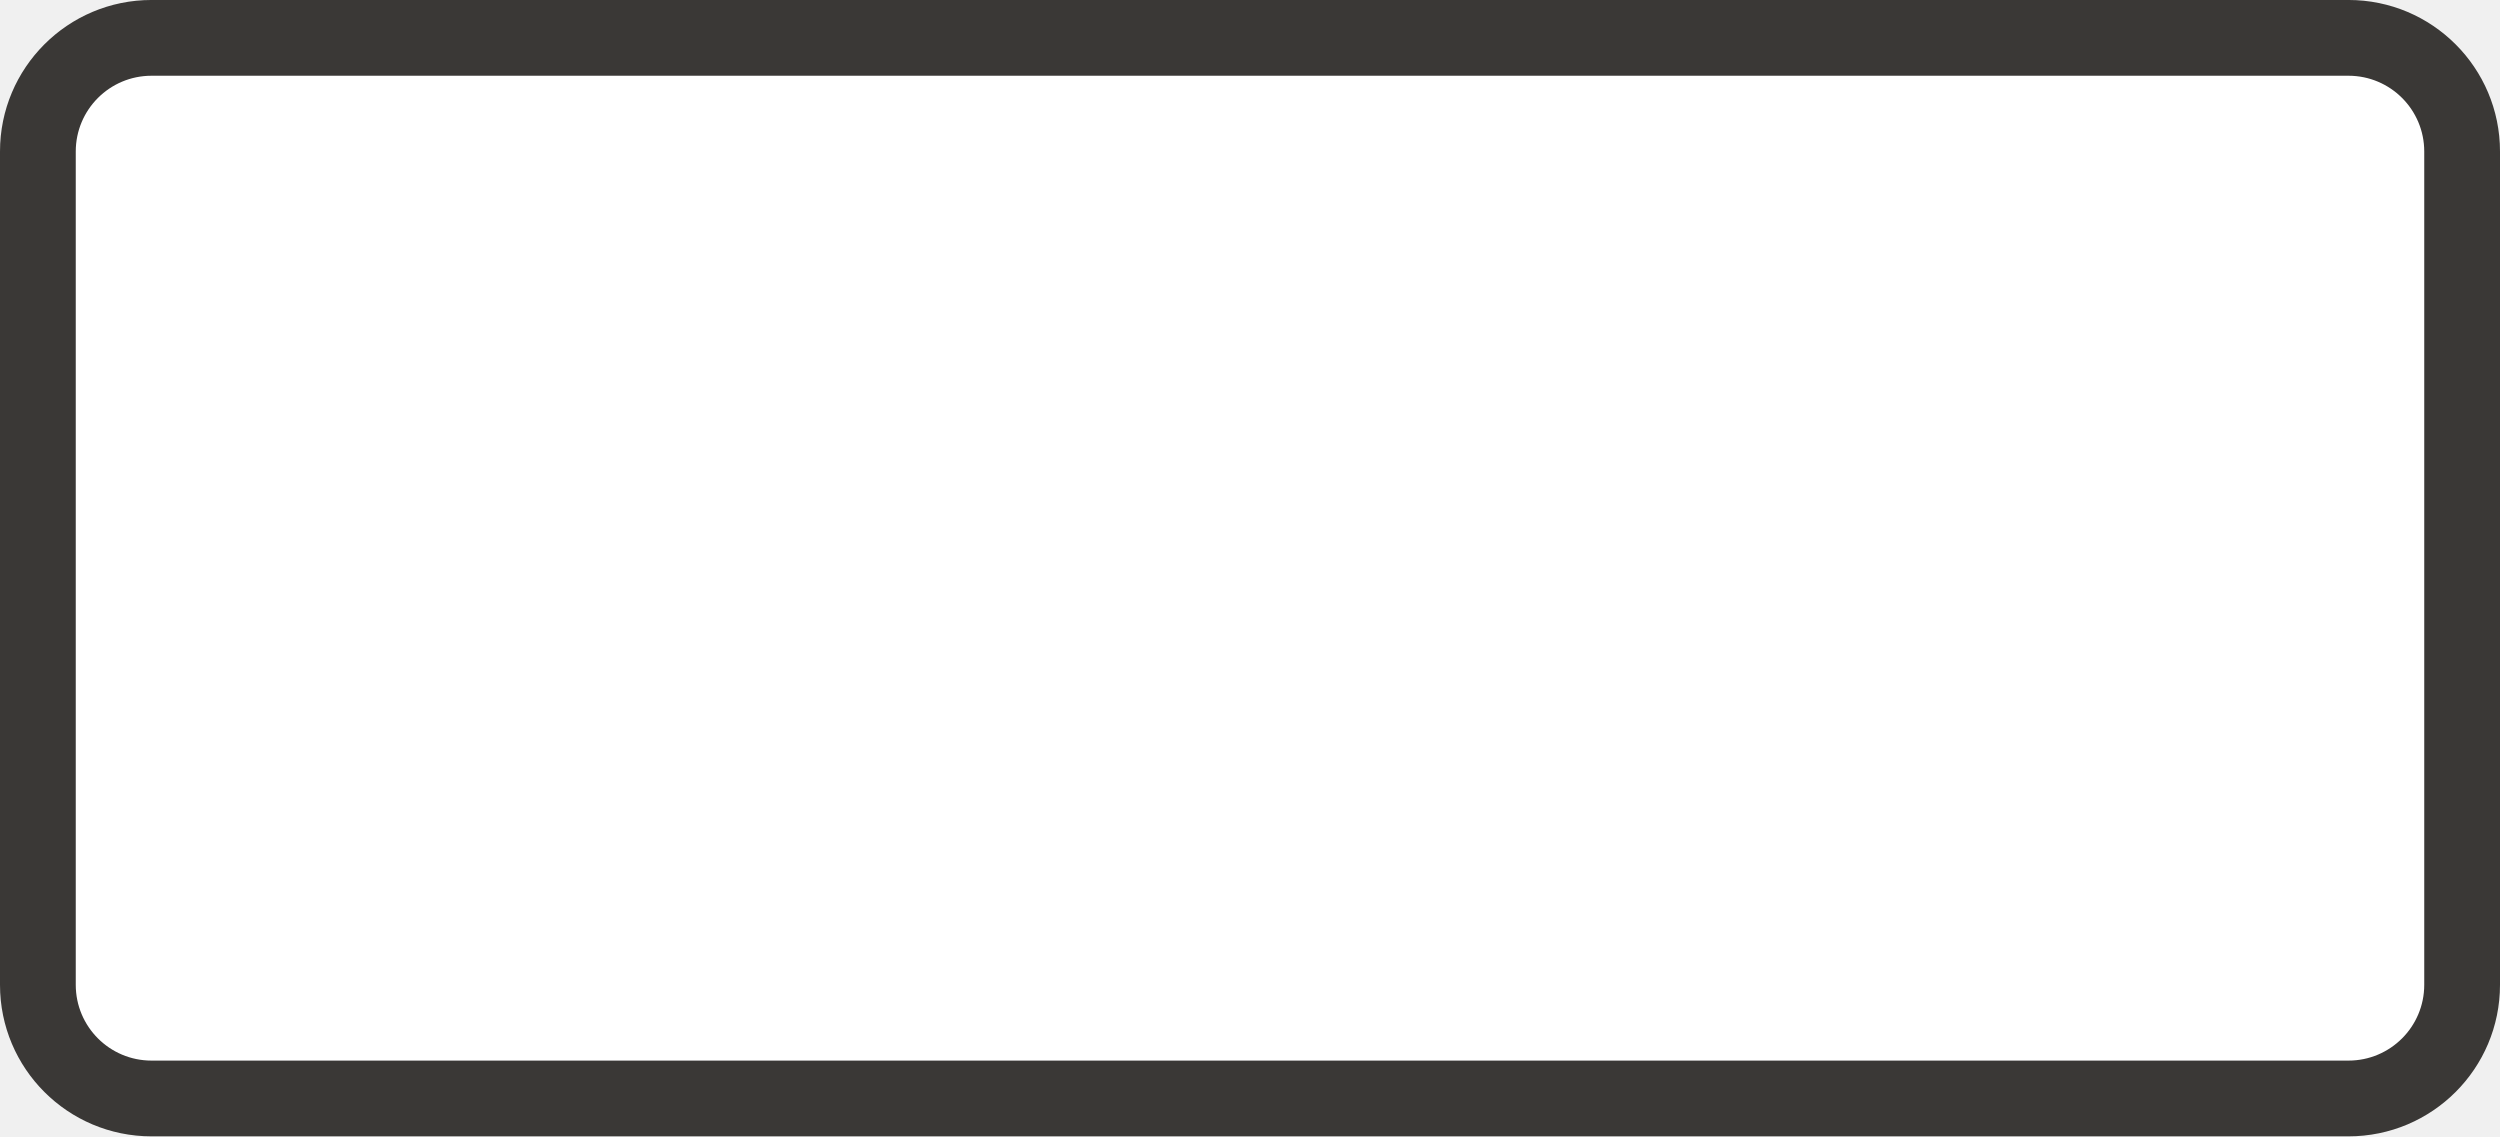
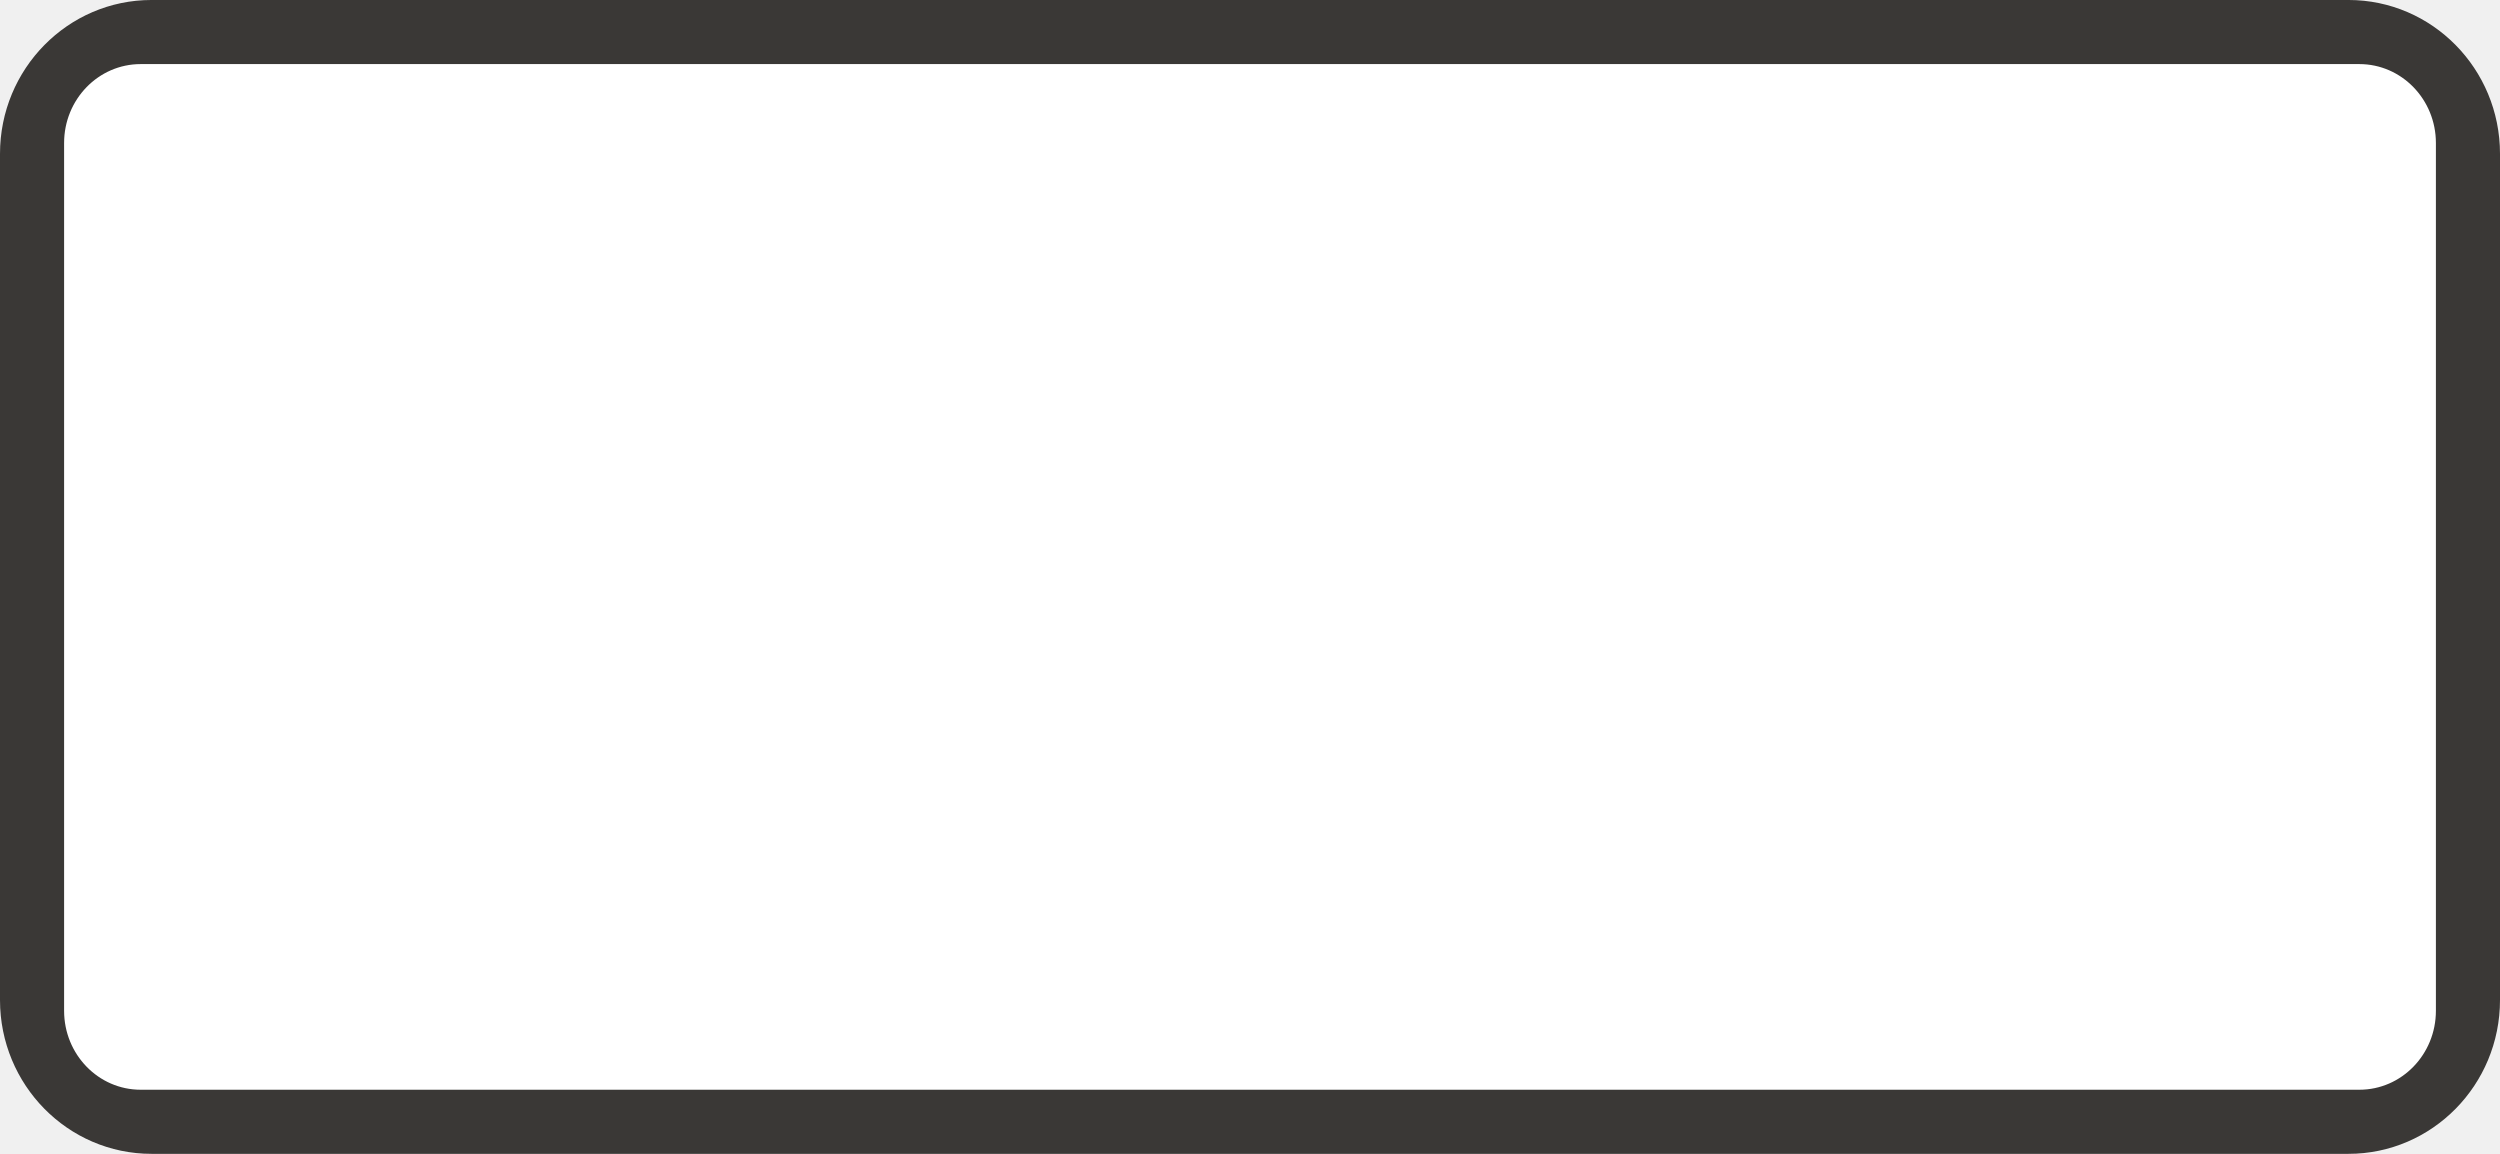
- <svg xmlns="http://www.w3.org/2000/svg" width="33" height="15" id="svg5088" version="1.1">
+ <svg xmlns="http://www.w3.org/2000/svg" width="39" height="18" id="svg5088" version="1.1" viewBox="0 0 39 18">
  <defs id="defs5090" />
-   <g id="layer1" transform="translate(-54.99999,-944.3622)">
+   <g id="layer1" transform="translate(-54.99999,-941.3622)">
    <g transform="translate(-180,480)" id="generic-md-3">
-       <rect style="color:#3a3836;fill:#3a3836;fill-opacity:1;fill-rule:evenodd;stroke:none;stroke-width:1;marker:none;visibility:visible;display:inline;overflow:visible;enable-background:accumulate" id="rect3455" width="33" height="15" x="235" y="464.362" ry="2" rx="2" />
-       <rect y="465.362" x="236" height="13" width="31" id="rect3457" style="color:#3a3836;fill:#ffffff;fill-opacity:1;fill-rule:evenodd;stroke:none;stroke-width:1;marker:none;visibility:visible;display:inline;overflow:visible;enable-background:accumulate" ry="1" rx="1" />
+       <rect style="color:#3a3836;display:inline;overflow:visible;visibility:visible;fill:#3a3836;fill-opacity:1;fill-rule:evenodd;stroke:none;stroke-width:1.191;marker:none;enable-background:accumulate" id="rect3455" width="39" height="18" x="235" y="461.362" ry="2.4" rx="2.364" />
+       <rect y="462.362" x="236" height="16" width="37" id="rect3457" style="color:#3a3836;display:inline;overflow:visible;visibility:visible;fill:#ffffff;fill-opacity:1;fill-rule:evenodd;stroke:none;stroke-width:1.212;marker:none;enable-background:accumulate" ry="1.231" rx="1.194" />
    </g>
  </g>
</svg>
